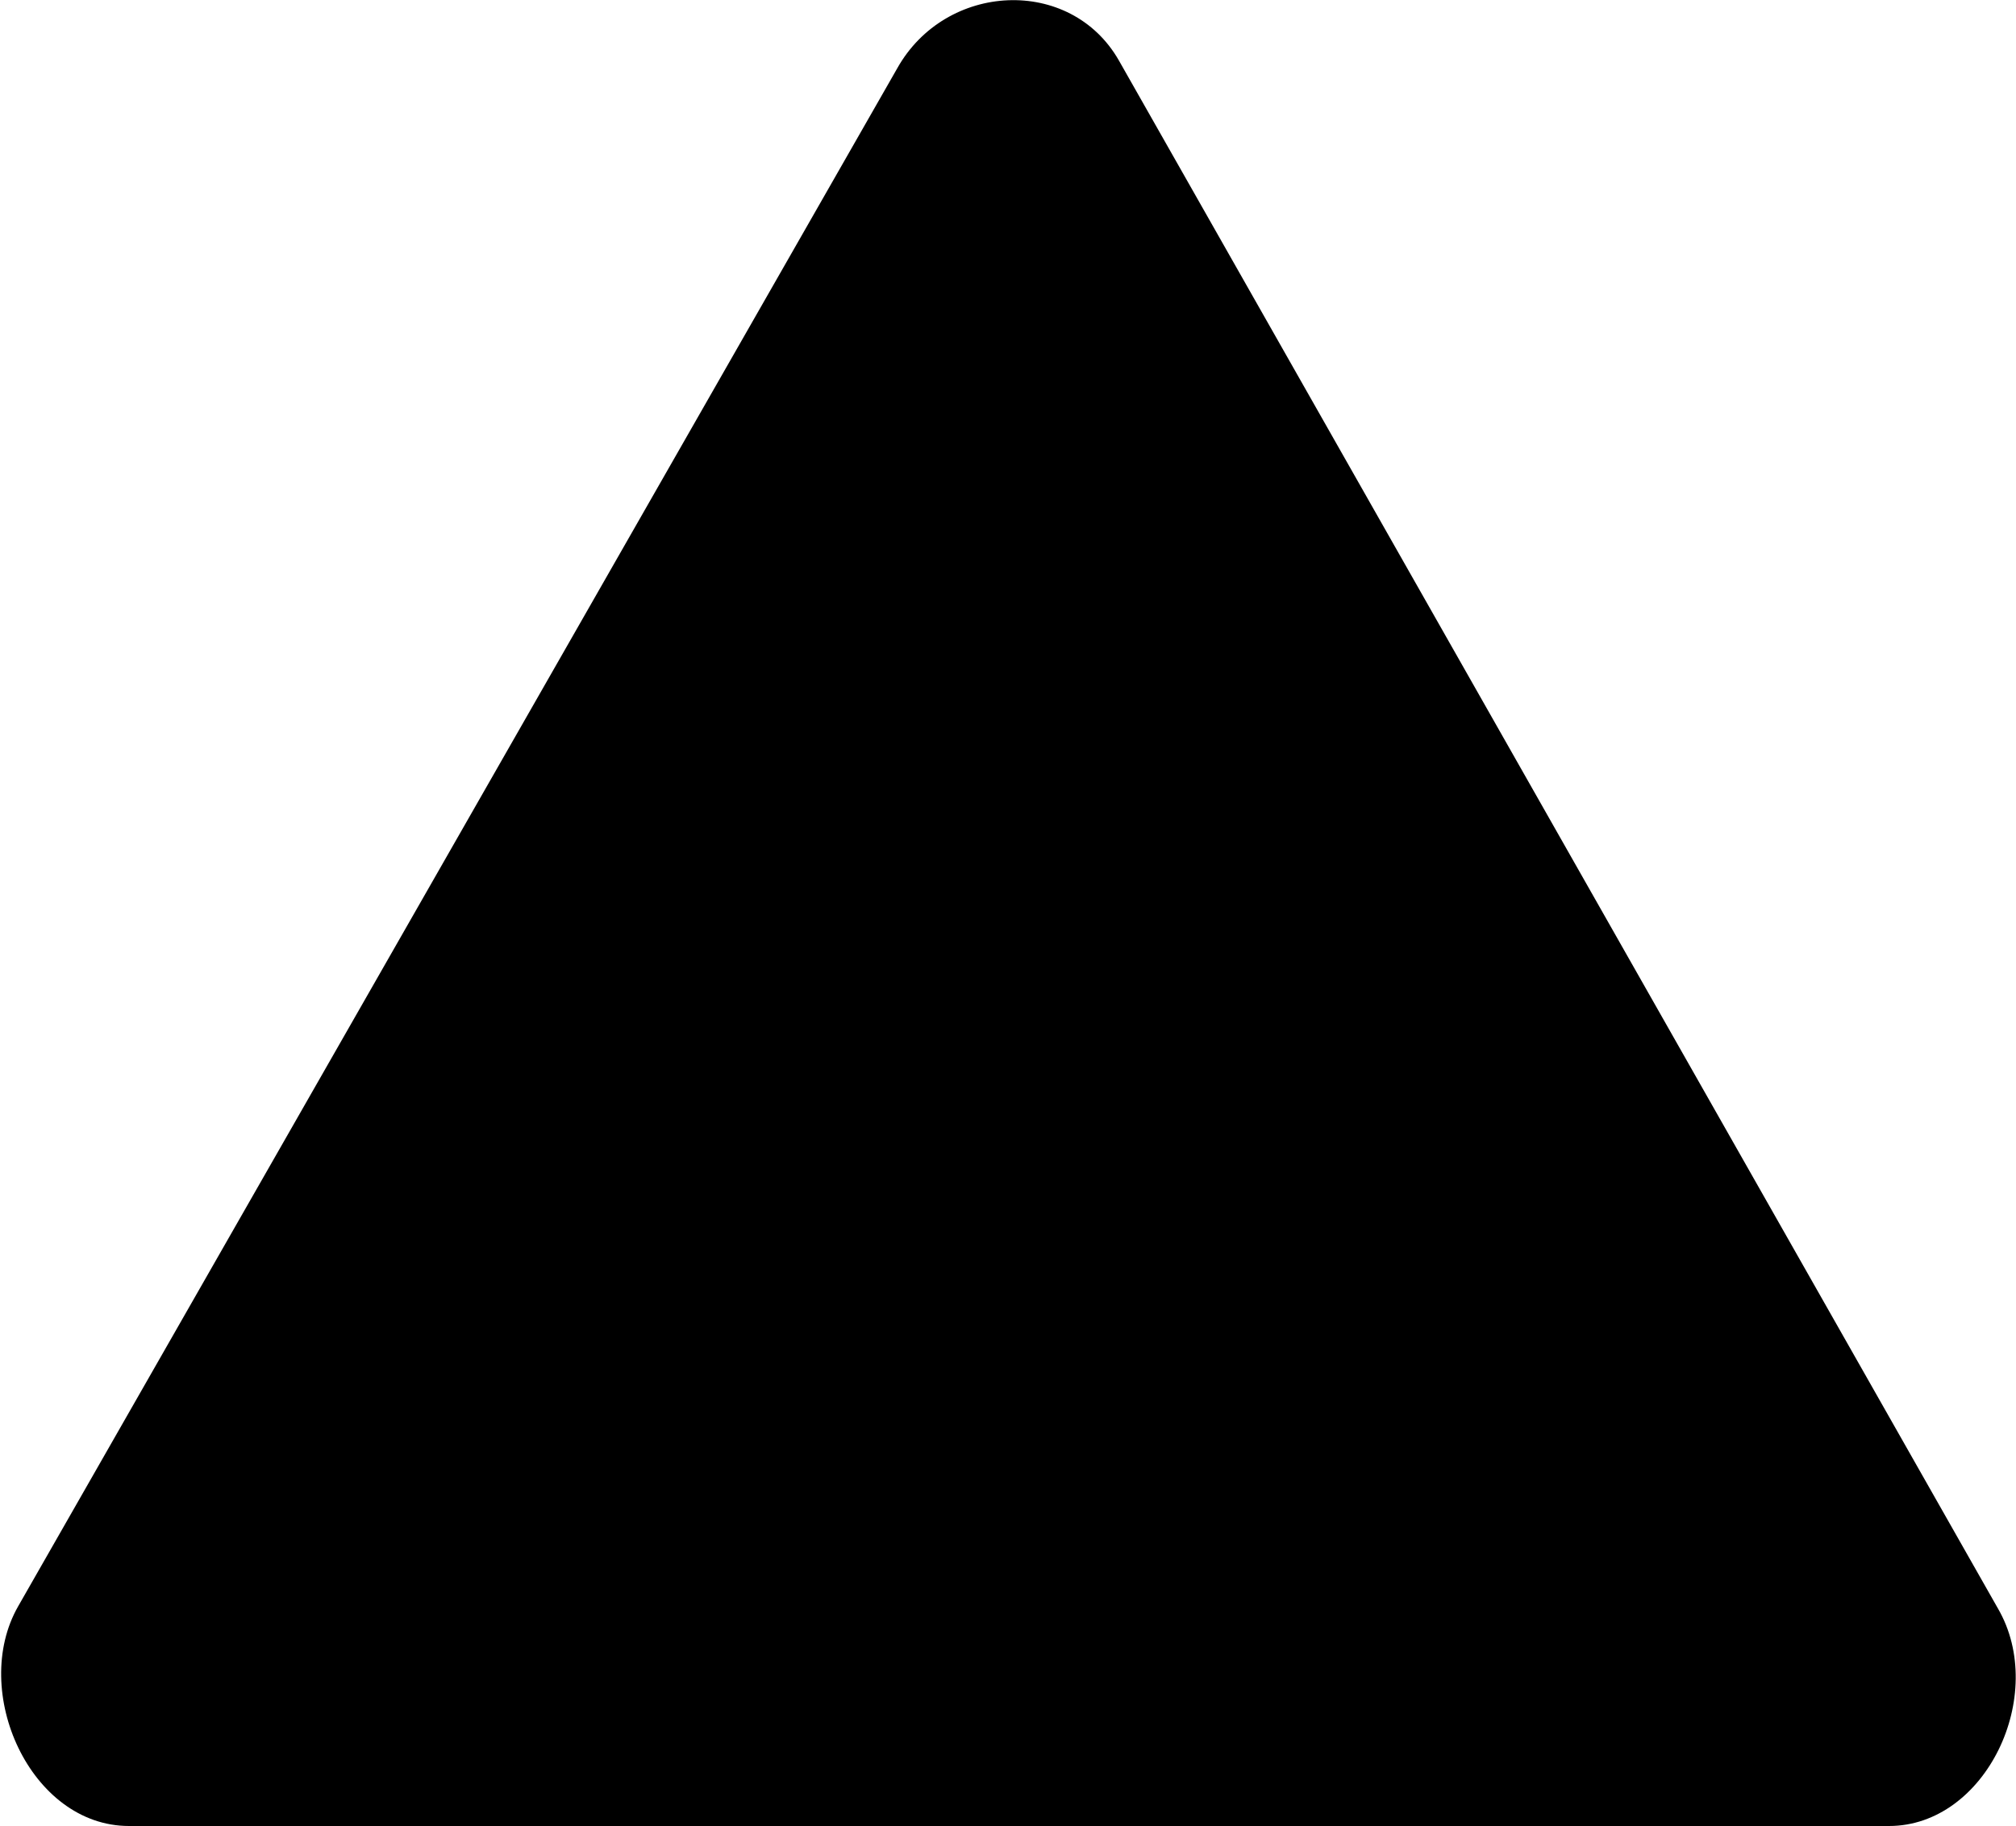
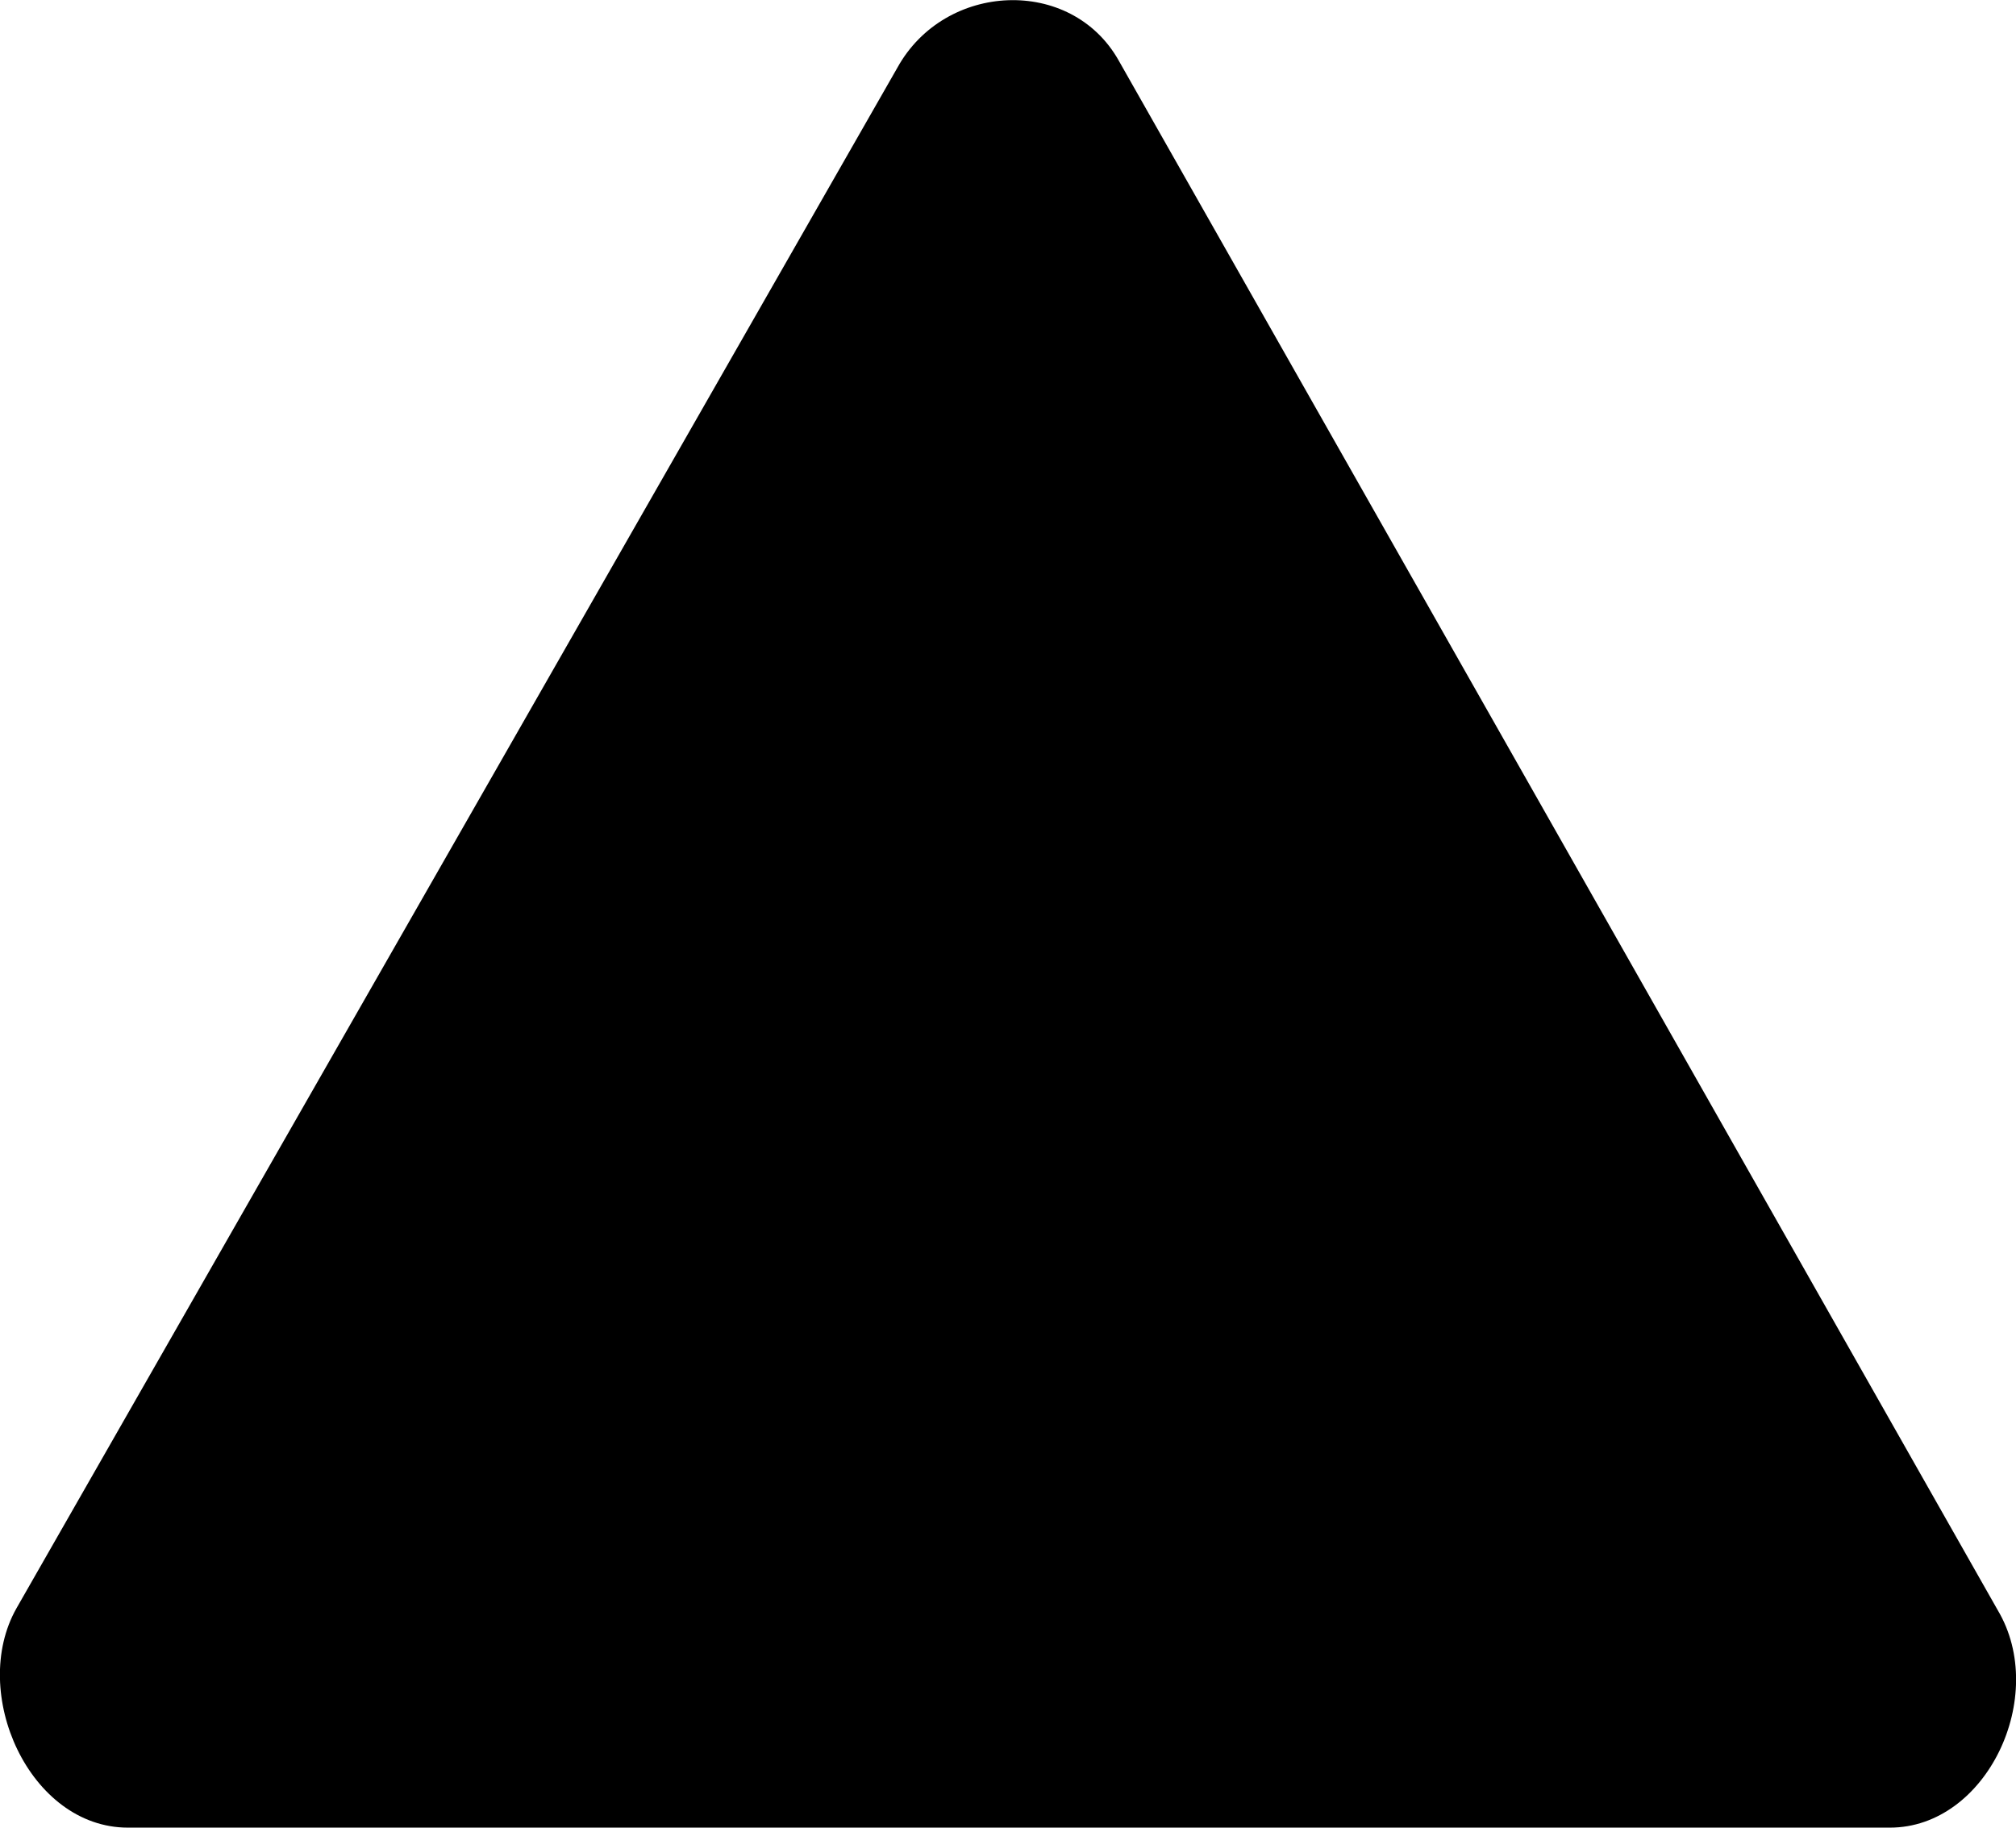
- <svg xmlns="http://www.w3.org/2000/svg" viewBox="0 0 100 90.6">
-   <path d="M99.1 79.8L55.5 3c-2.4-4.2-8.6-3.9-11 0.4L0.9 79.7c-2.4 4.2 0.6 10.9 5.5 10.9h87.3C98.5 90.6 101.6 84.1 99.1 79.8z" />
+ <svg xmlns="http://www.w3.org/2000/svg" viewBox="0 0 110.3 100">
+   <path d="M109.3 88.1L61.2 3.3C58.6-1.3 51.7-1 49.1 3.7L0.9 88c-2.6 4.6 0.7 12 6.1 12h96.4C108.7 100 112.1 92.8 109.3 88.1z" />
</svg>
